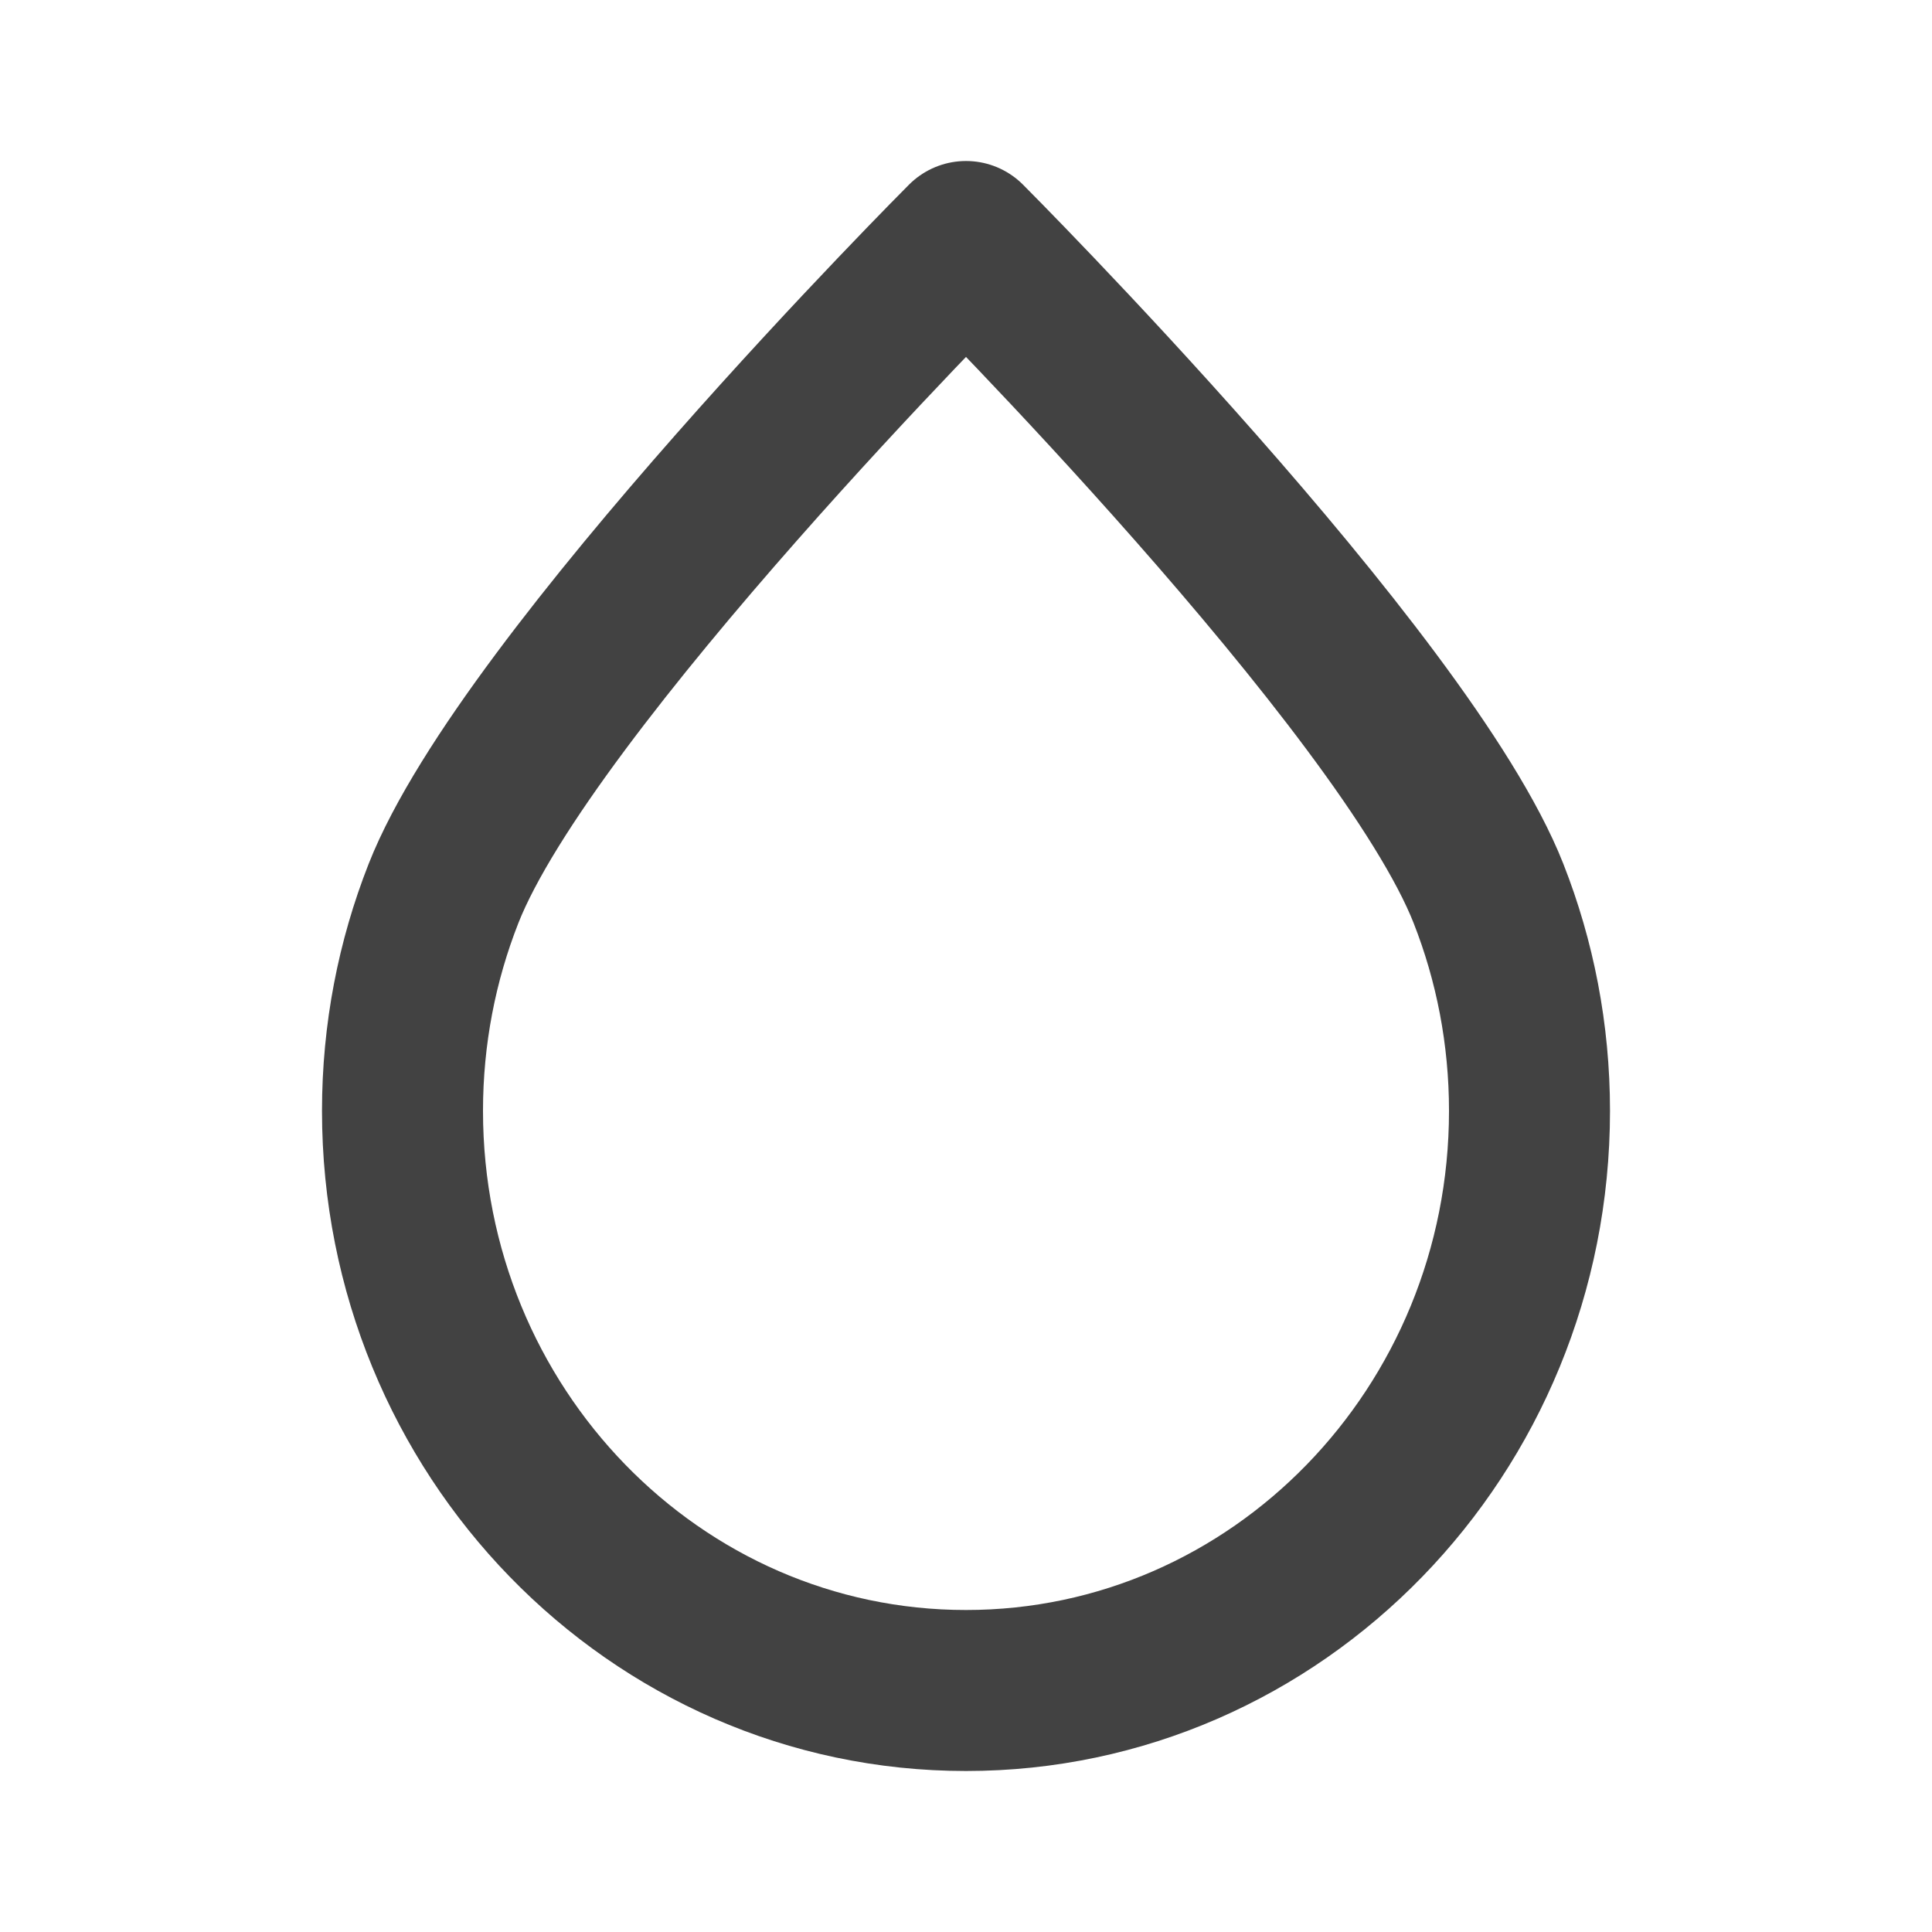
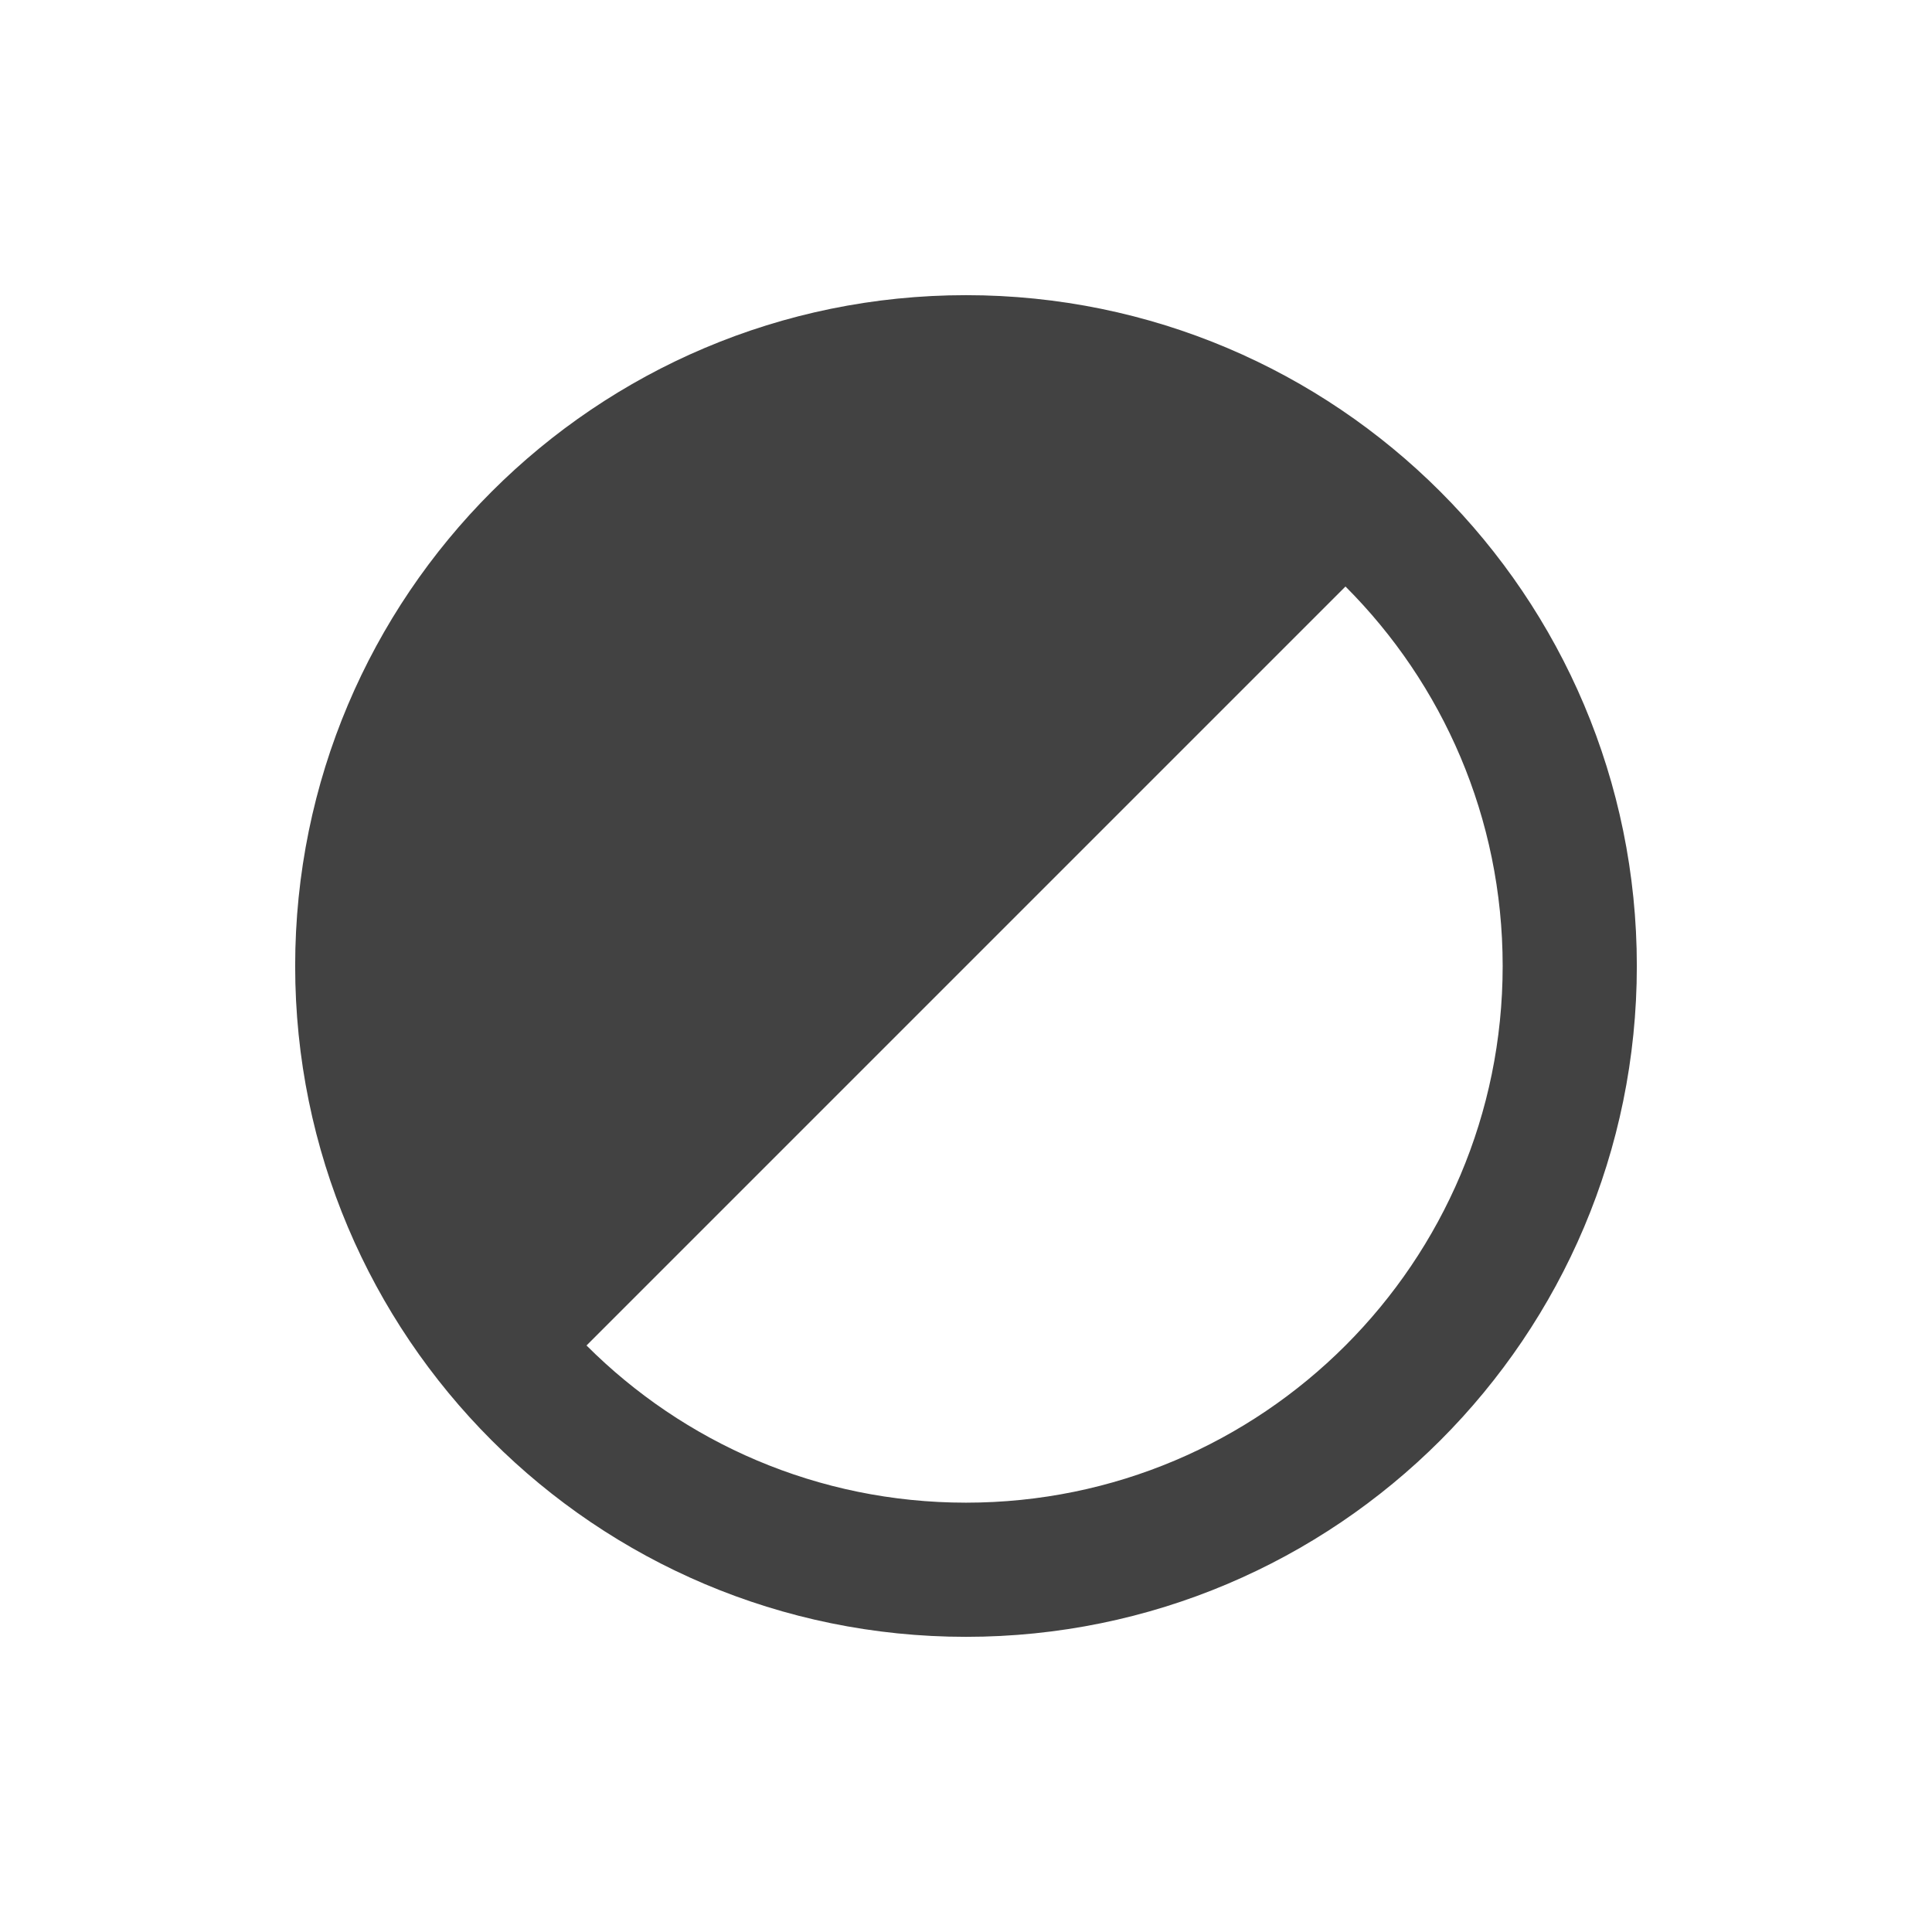
- <svg xmlns="http://www.w3.org/2000/svg" width="800px" height="800px" viewBox="0 0 24 24" fill="none">
+ <svg xmlns="http://www.w3.org/2000/svg" viewBox="-2.4 -2.4 28.80 28.80" fill="none">
  <g id="SVGRepo_bgCarrier" stroke-width="0" />
  <g id="SVGRepo_tracerCarrier" stroke-linecap="round" stroke-linejoin="round" />
  <g id="SVGRepo_iconCarrier">
-     <path d="M19 13.8C19 17.776 15.866 21 12 21C8.134 21 5 17.776 5 13.8C5 12.845 5.181 11.934 5.509 11.1C6.547 8.461 12 3 12 3C12 3 17.453 8.461 18.491 11.1C18.819 11.934 19 12.845 19 13.8Z" stroke="#424242" stroke-width="2" stroke-linecap="round" stroke-linejoin="round" />
+     <circle cx="12" cy="12" r="9" stroke="#424242" stroke-width="2" />
+     <path d="M18.364 5.636C16.676 3.948 14.387 3 12 3C9.613 3 7.324 3.948 5.636 5.636C3.948 7.324 3 9.613 3 12C3 14.387 3.948 16.676 5.636 18.364L12 12L18.364 5.636Z" fill="#424242" />
  </g>
</svg>
